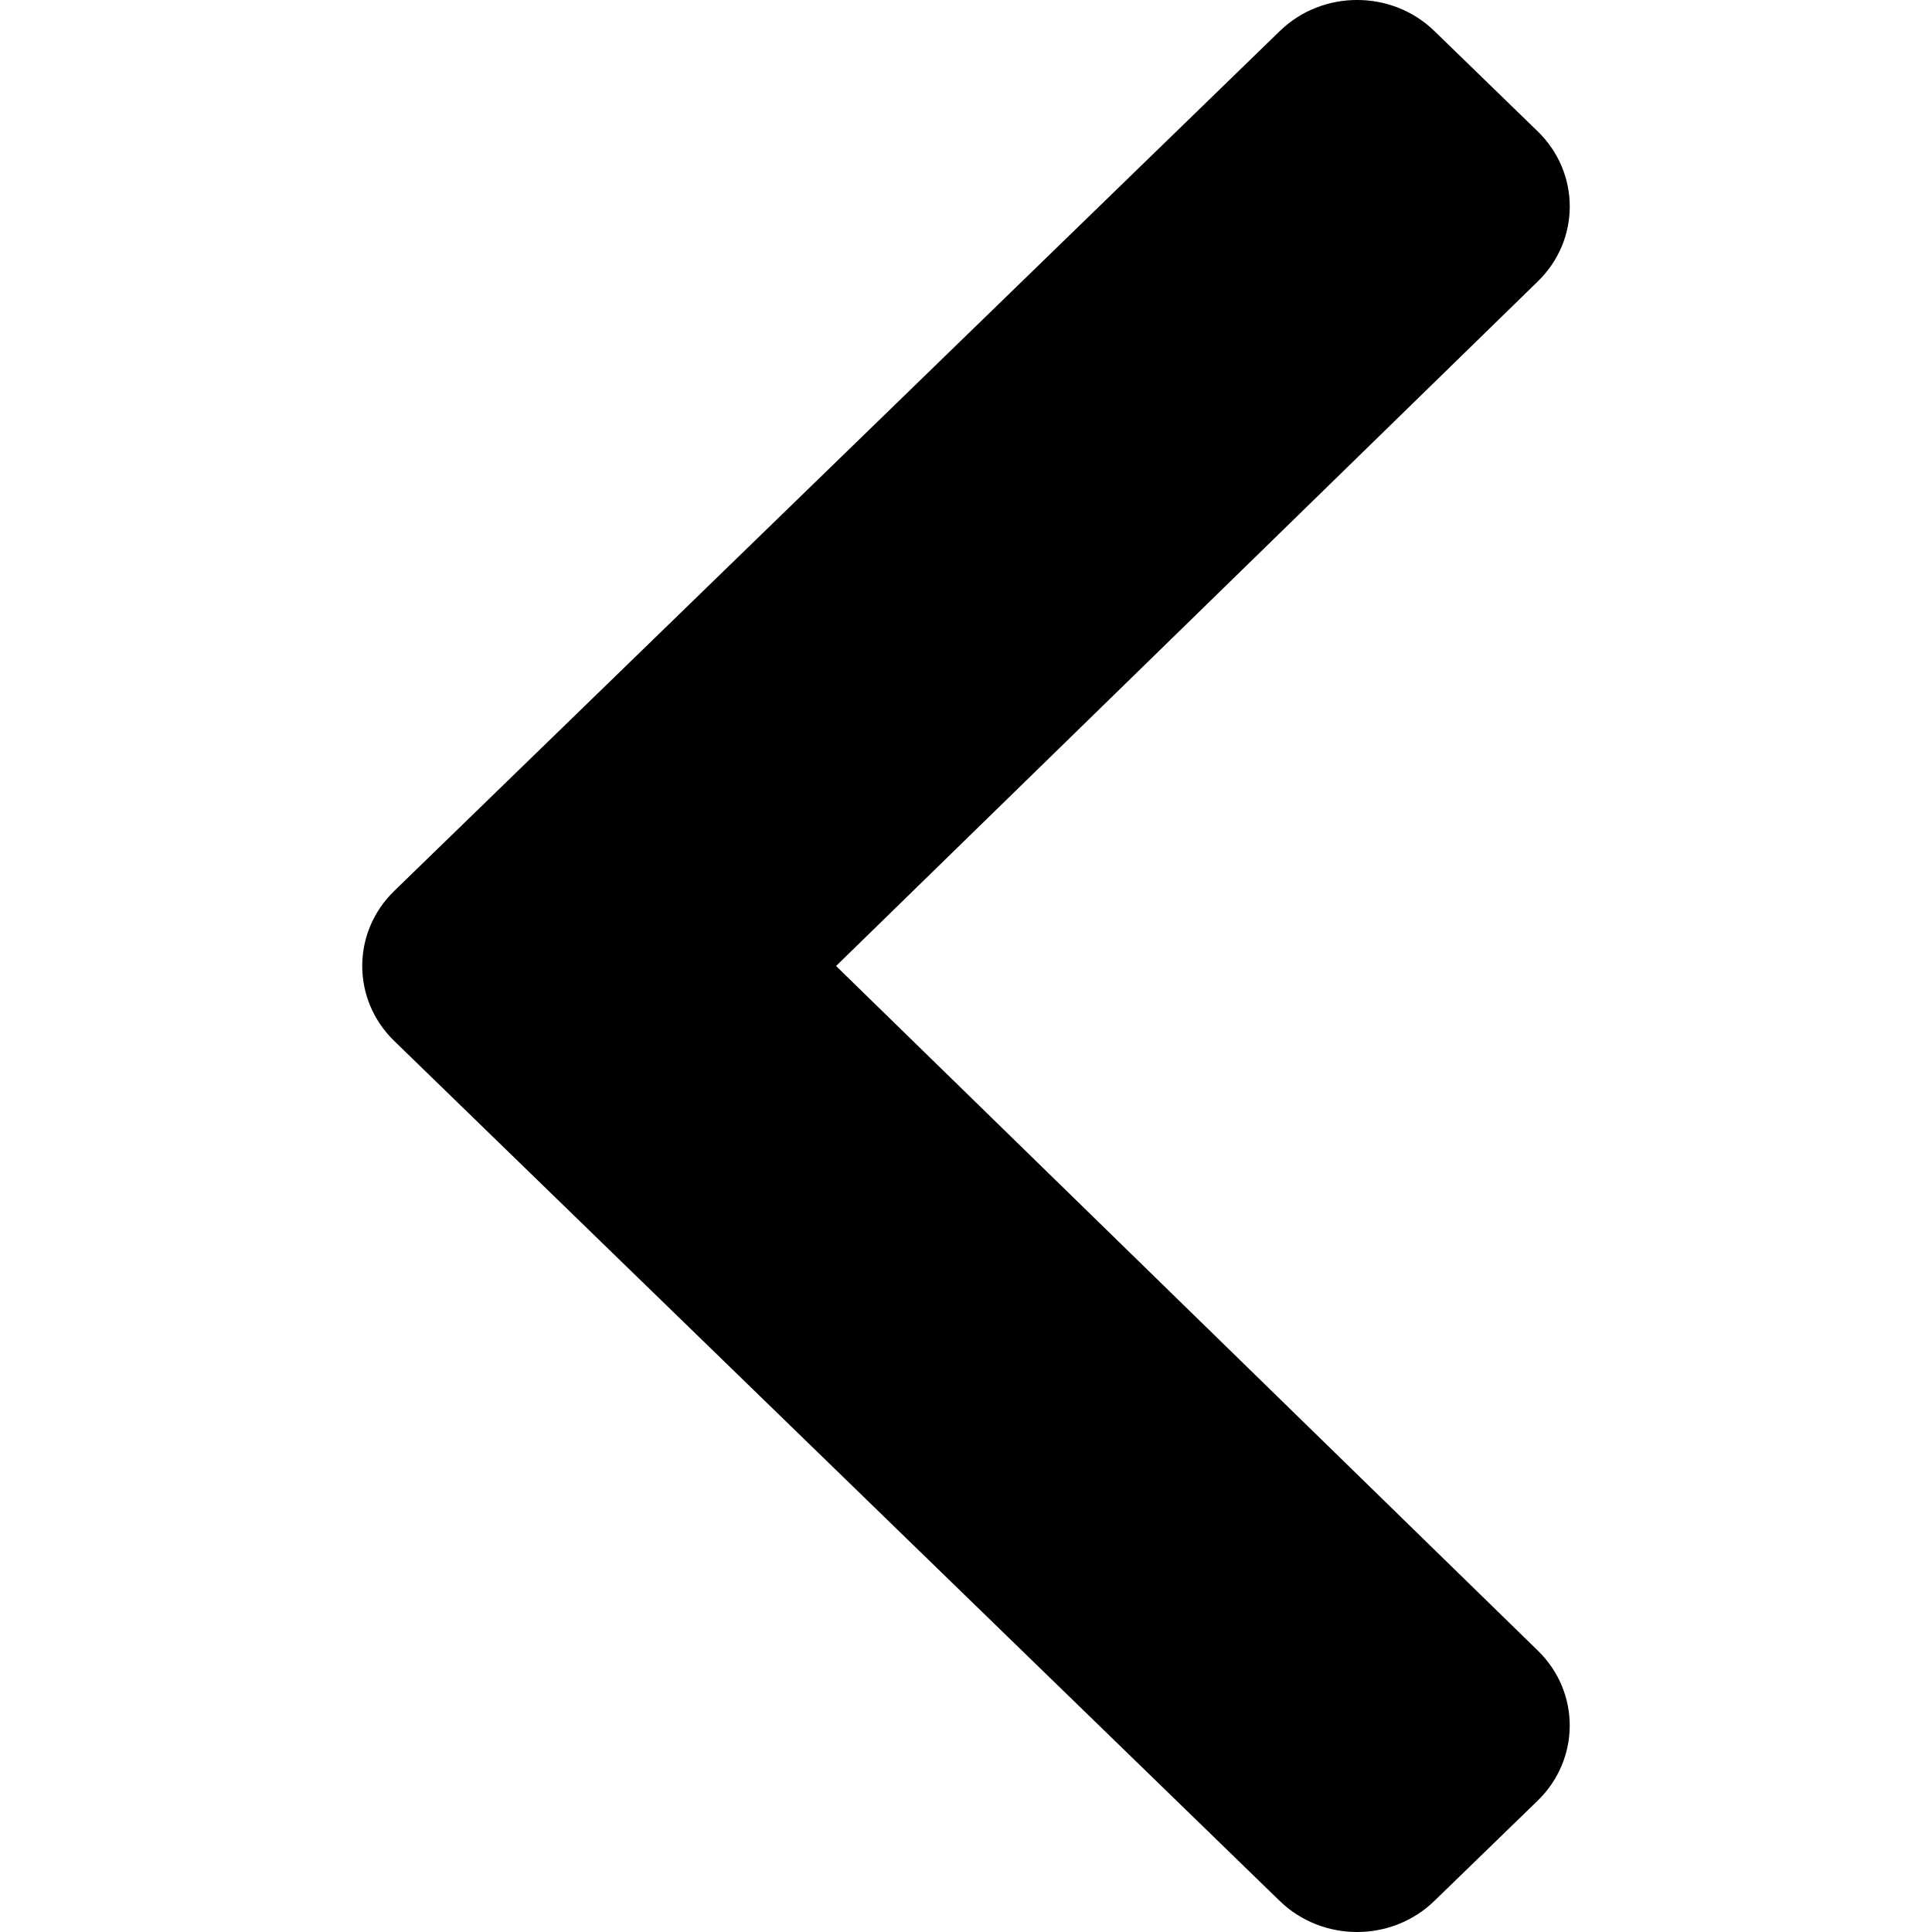
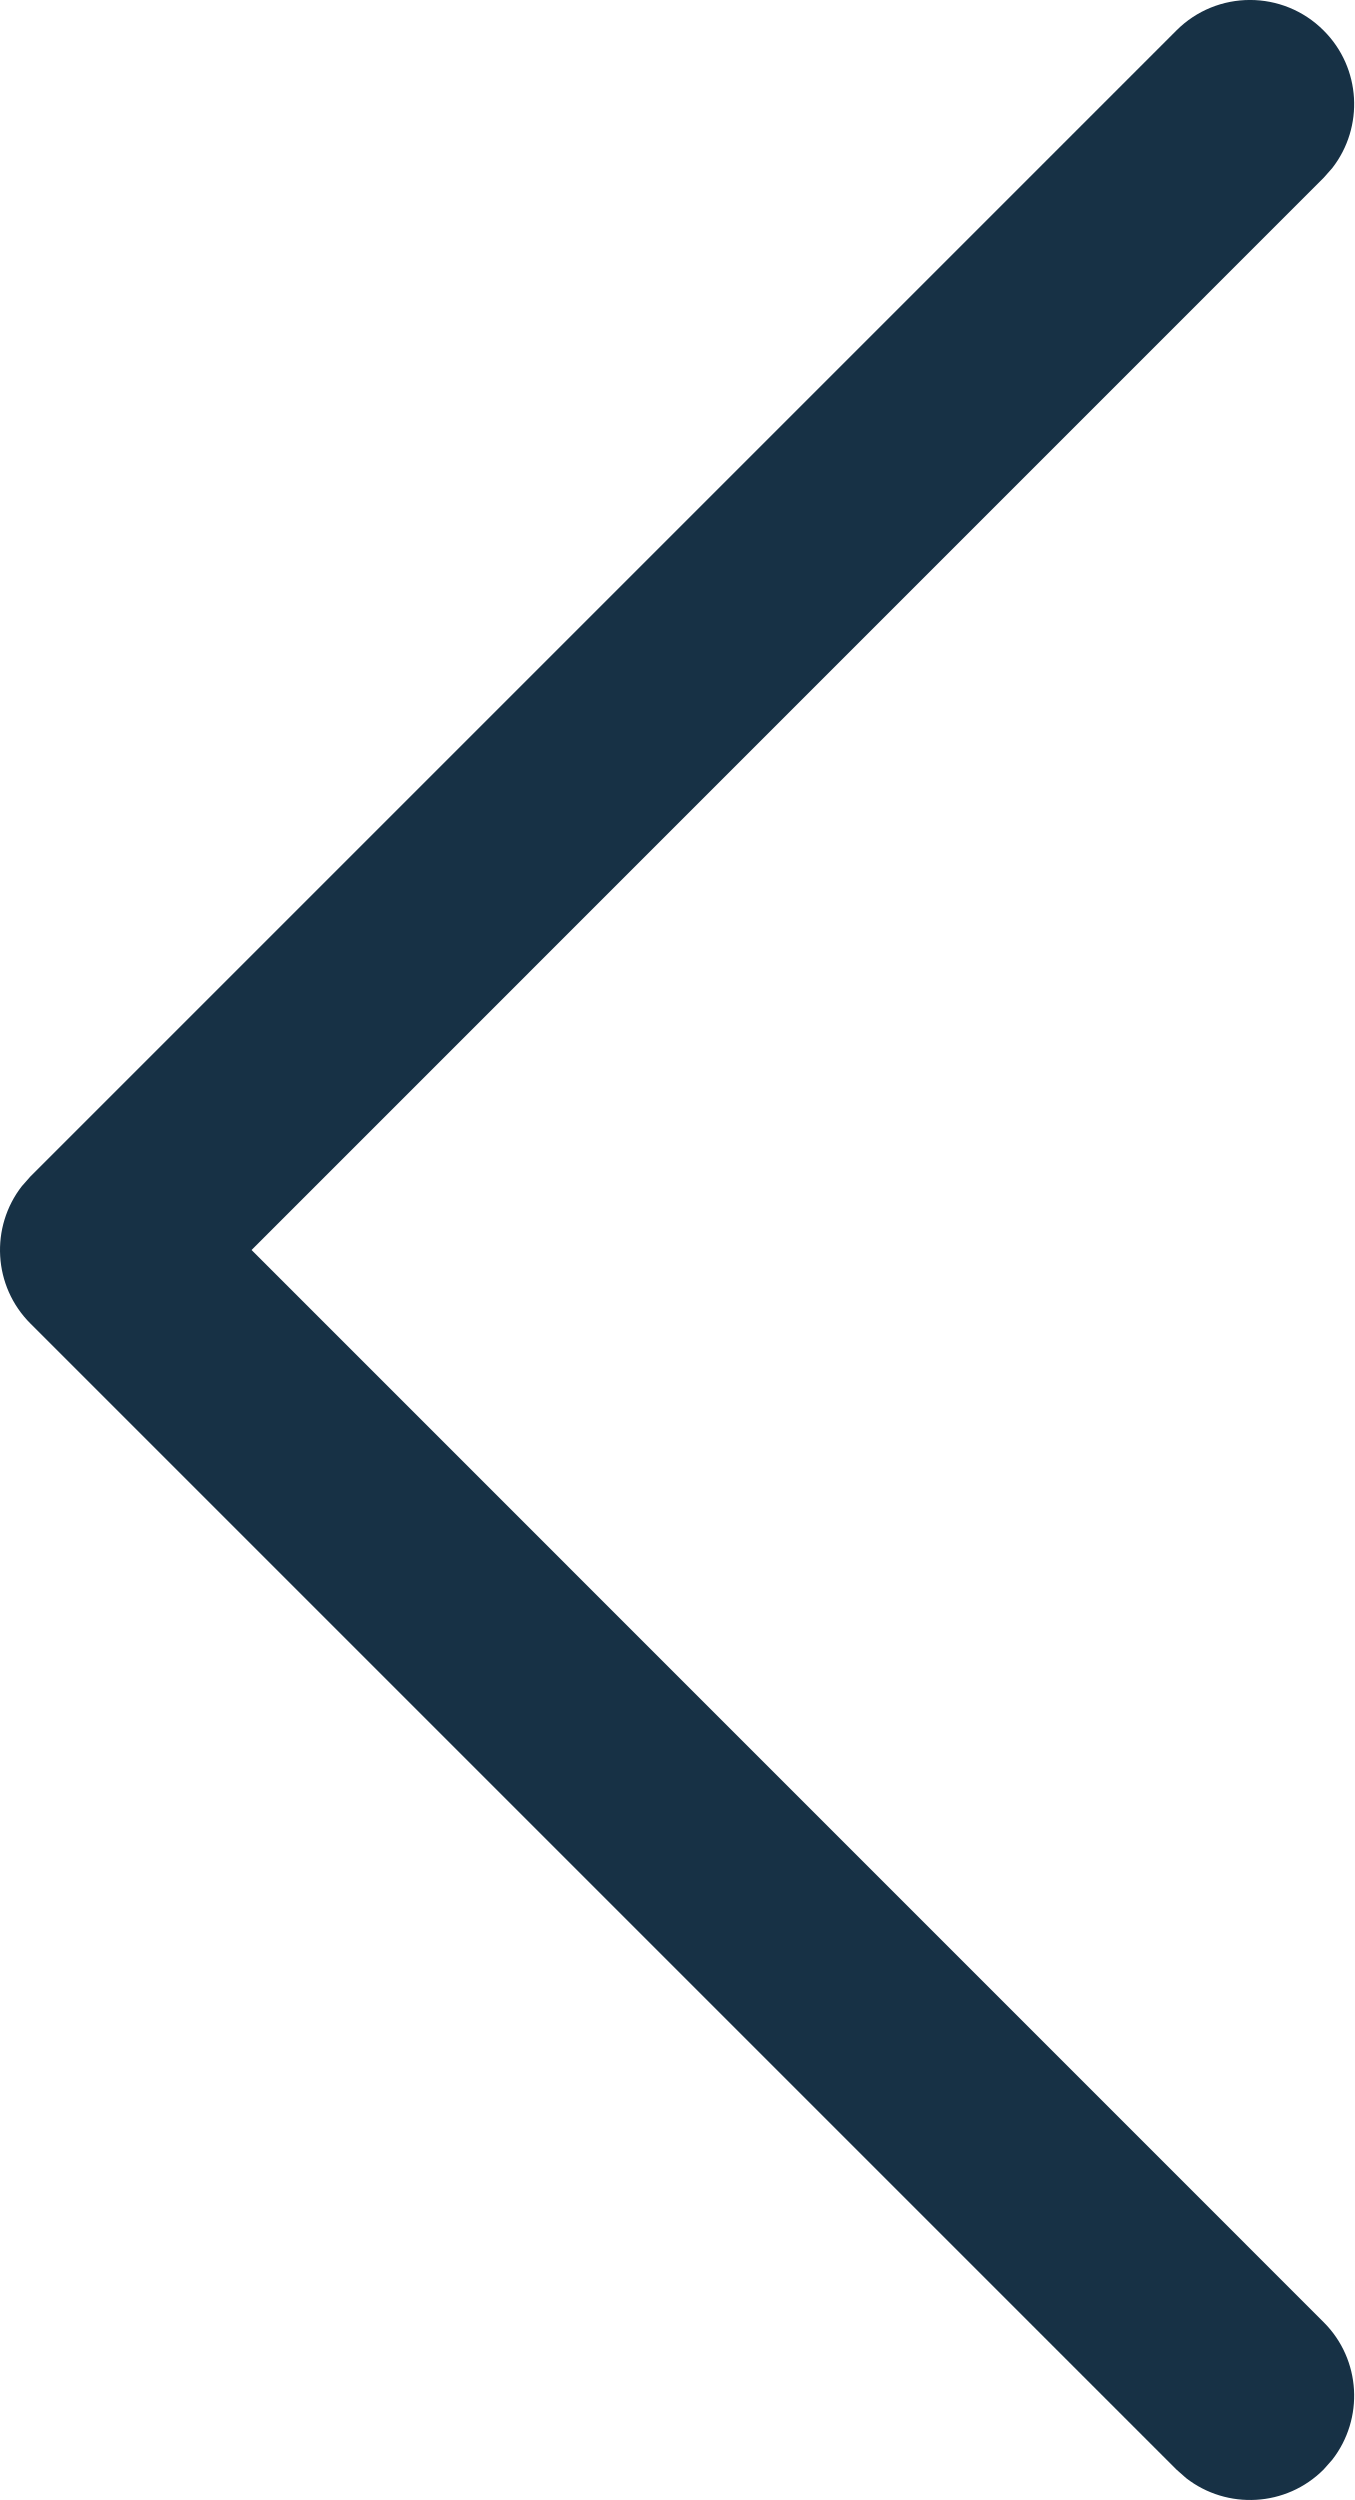
- <svg xmlns="http://www.w3.org/2000/svg" width="24px" height="24px" viewBox="0 0 24 24" version="1.1">
-   <g id="chevron-left">
-     <path d="M4.898,11.067 L15.898,0.386 C16.428,-0.129 17.289,-0.129 17.819,0.386 L19.102,1.632 C19.632,2.147 19.633,2.98 19.104,3.495 L10.386,12 L19.104,20.505 C19.633,21.02 19.631,21.853 19.102,22.368 L17.818,23.614 C17.288,24.129 16.428,24.129 15.897,23.614 L4.898,12.932 C4.367,12.417 4.367,11.582 4.898,11.067 Z" />
+ <svg xmlns="http://www.w3.org/2000/svg" width="13px" height="24px" viewBox="0 0 13 24" version="1.1">
+   <g id="Iconography" stroke="none" stroke-width="1" fill="none" fill-rule="evenodd">
+     <g transform="translate(-69, -373)" fill="#173145" id="Group">
+       <g transform="translate(64, 373)" id="Path">
+         <path d="M16.293,0.293 C16.683,-0.098 17.317,-0.098 17.707,0.293 C18.068,0.653 18.095,1.221 17.79,1.613 L17.707,1.707 L7.415,12 L17.707,22.293 C18.068,22.653 18.095,23.221 17.79,23.613 L17.707,23.707 C17.347,24.068 16.779,24.095 16.387,23.79 L16.293,23.707 L5.293,12.707 C4.932,12.347 4.905,11.779 5.21,11.387 L5.293,11.293 L16.293,0.293 Z" />
+       </g>
+     </g>
  </g>
</svg>
